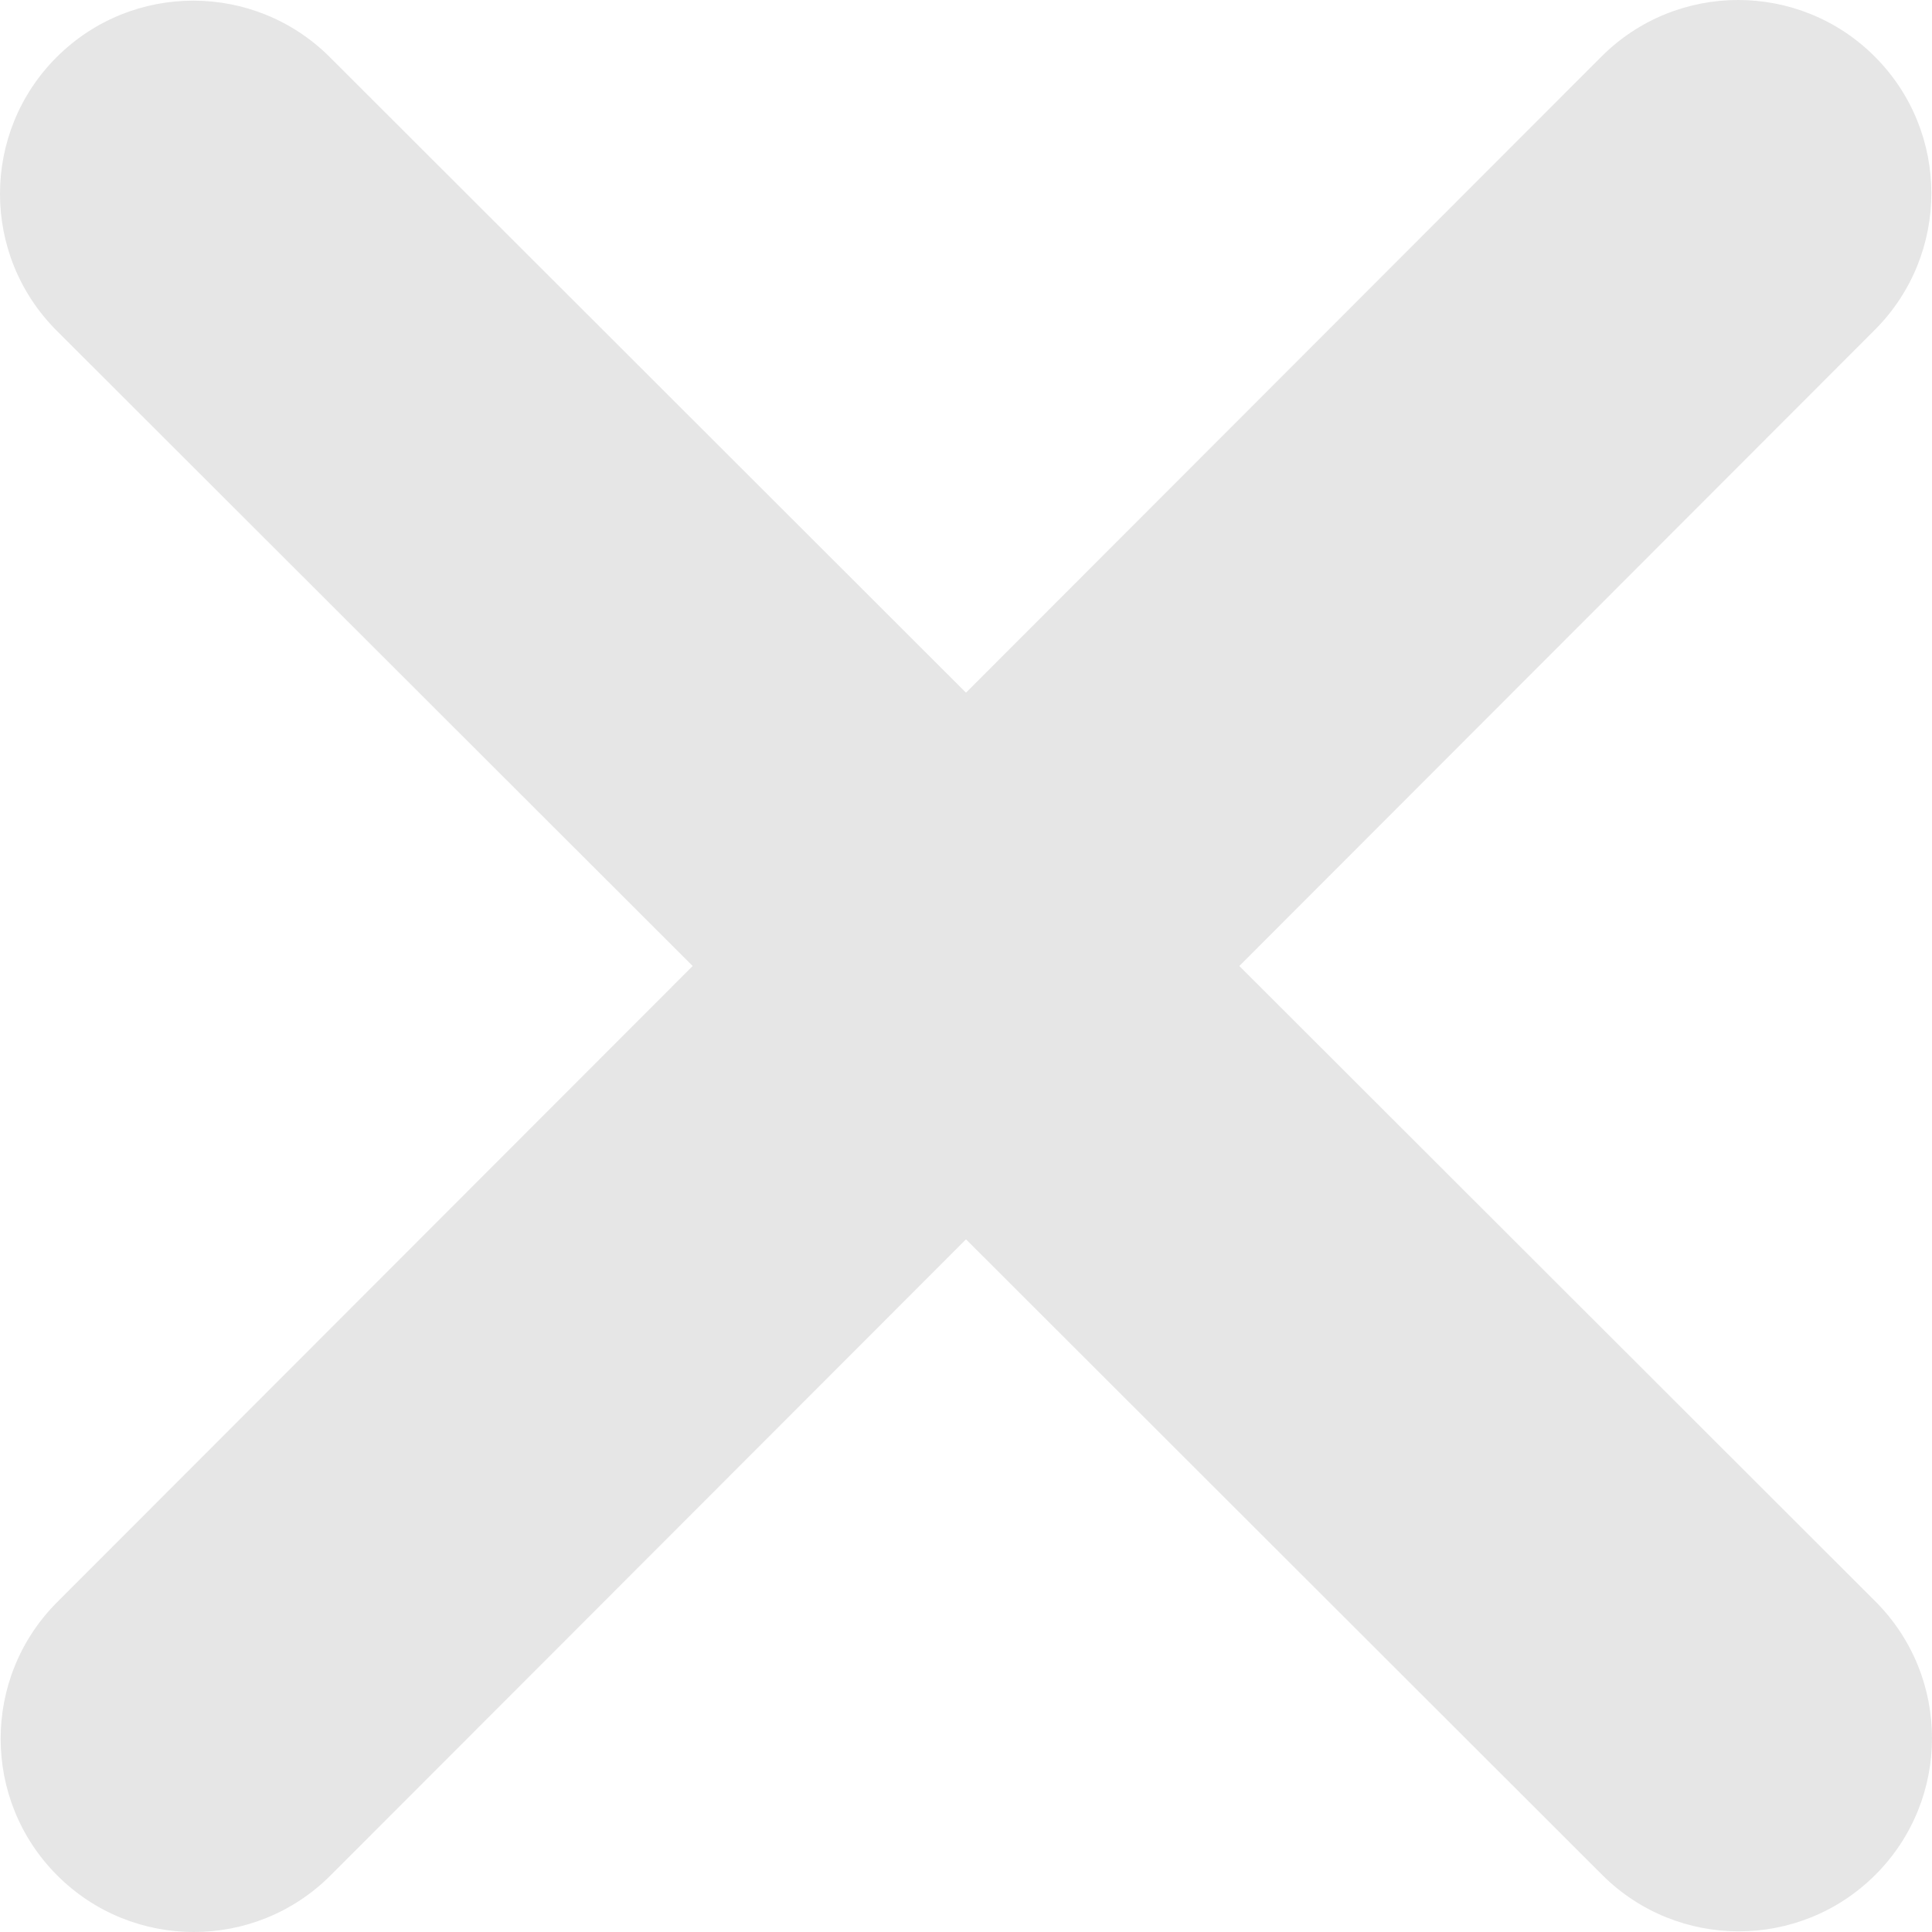
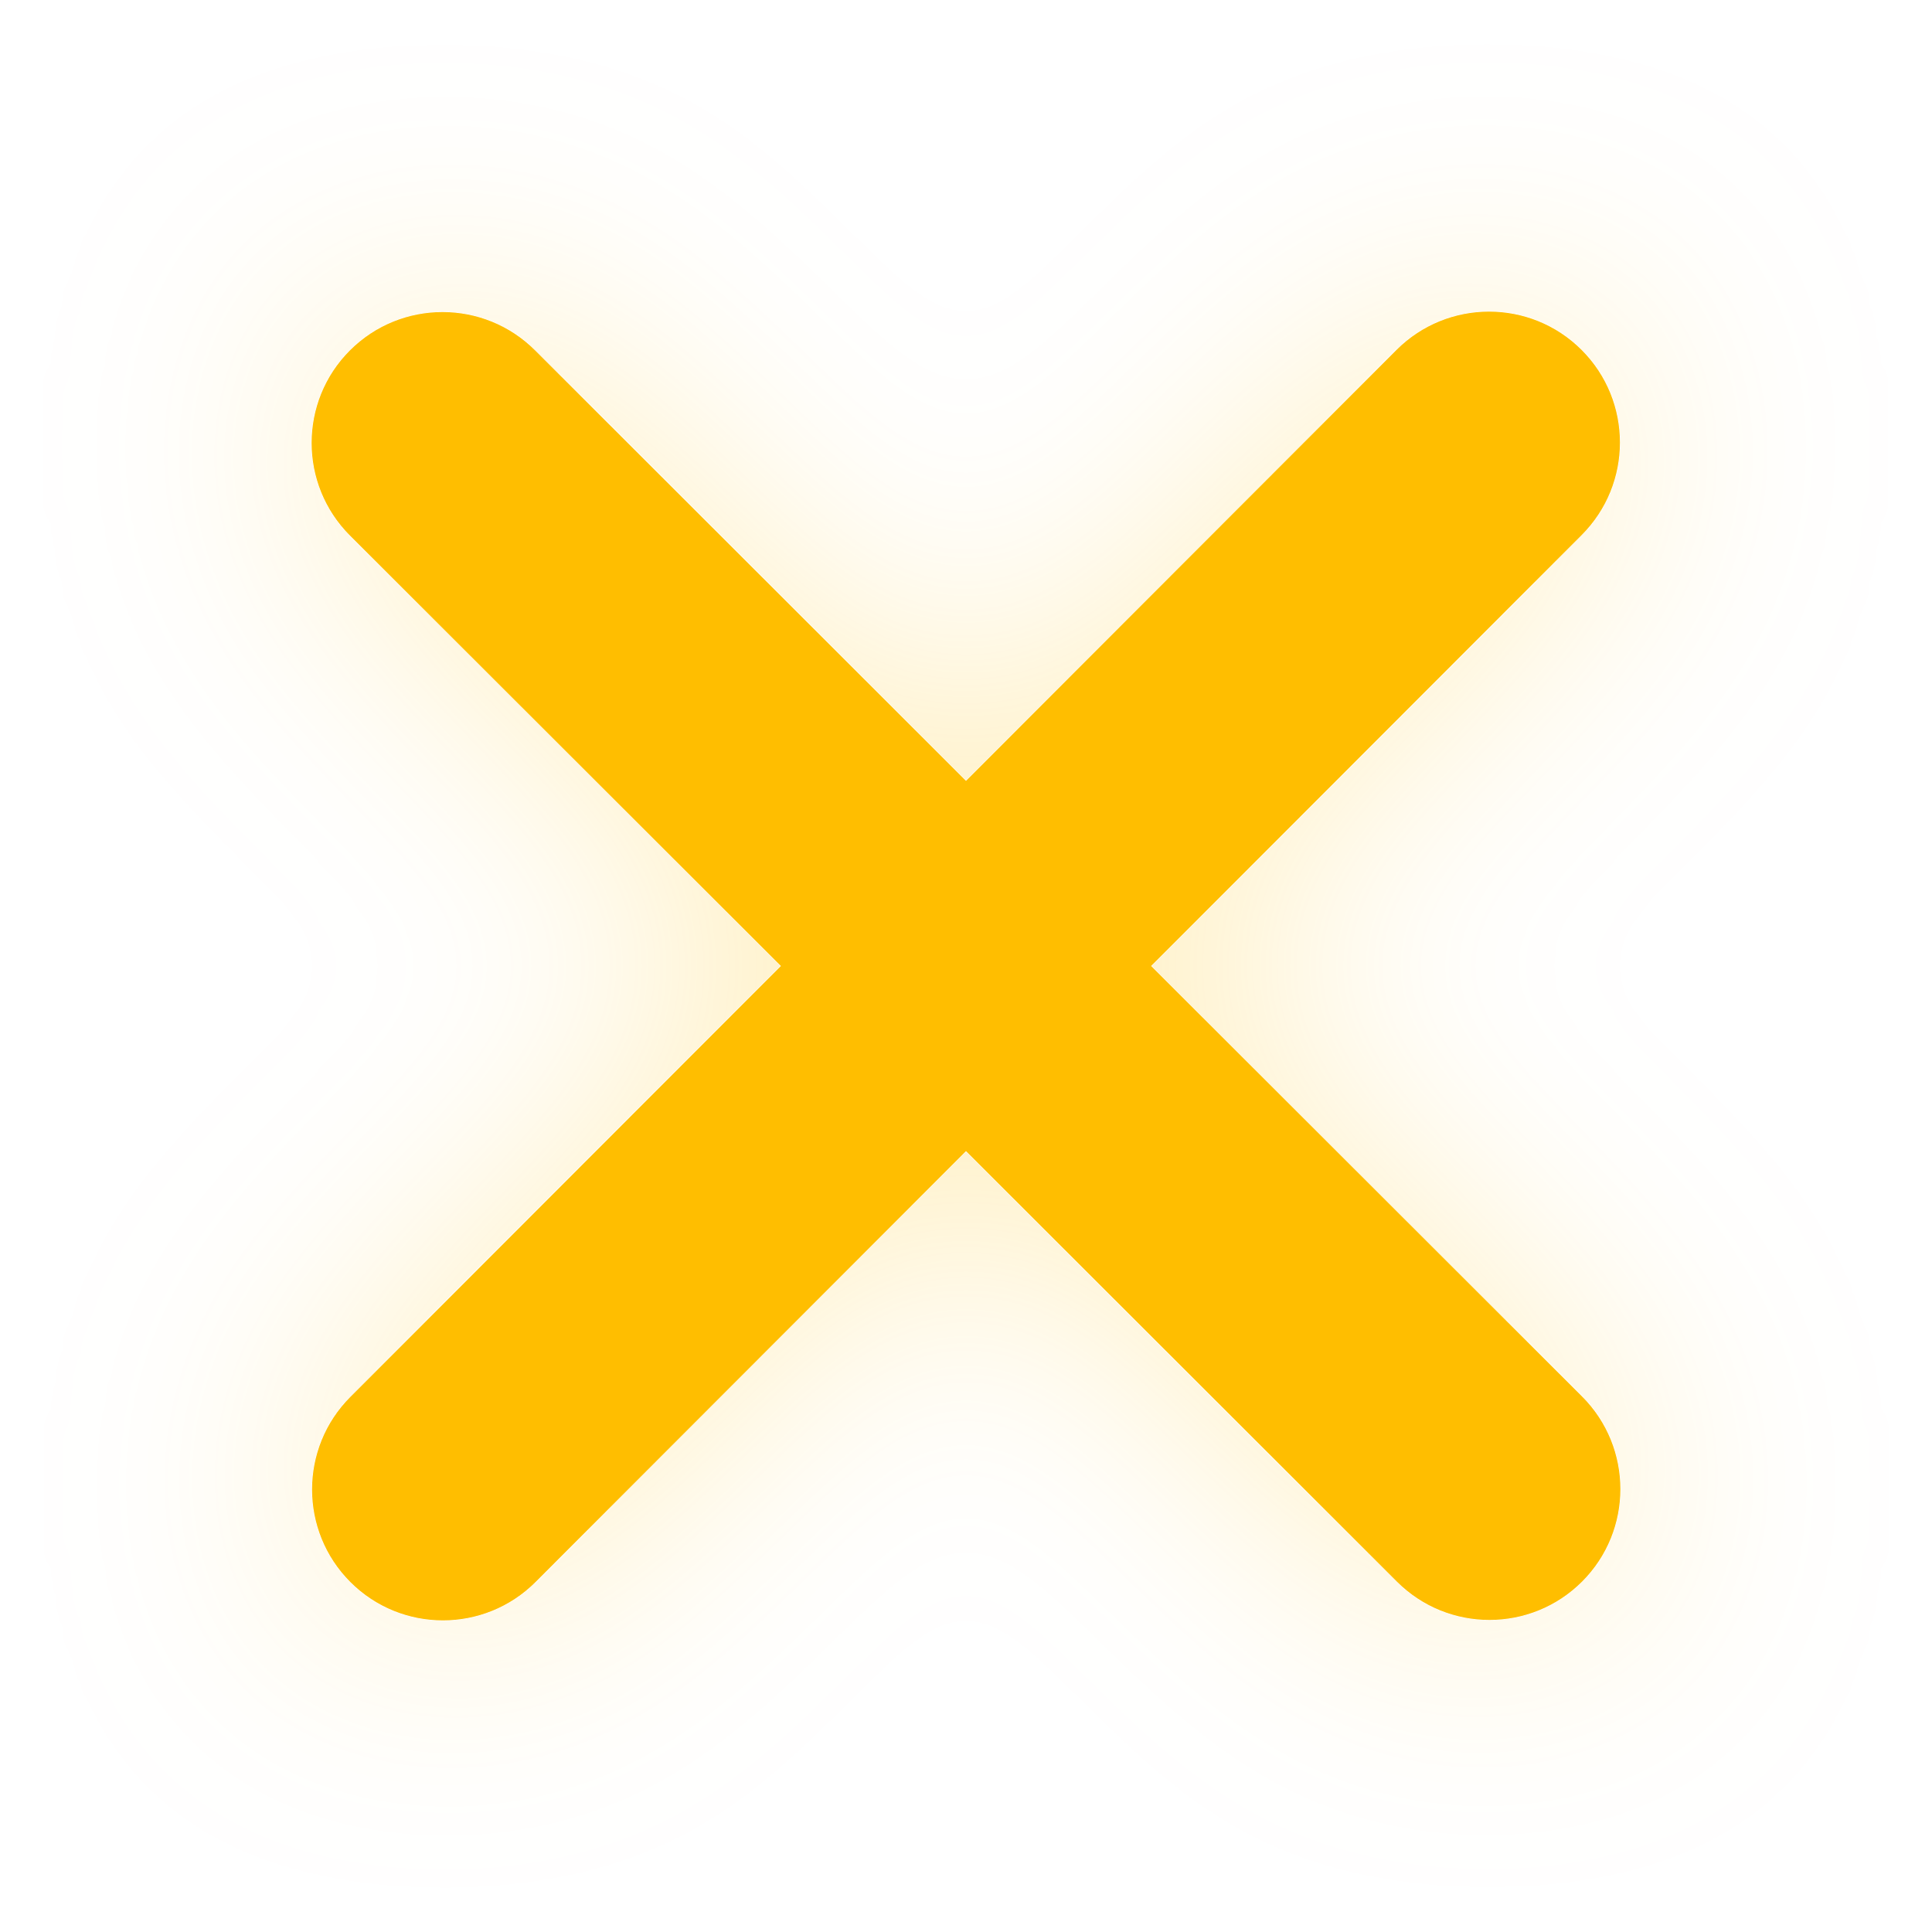
- <svg xmlns="http://www.w3.org/2000/svg" width="21" height="21" viewBox="0 0 21 21" fill="none">
-   <path d="M20.378 3.586C21.198 2.766 21.198 1.435 20.378 0.615C19.559 -0.205 18.227 -0.205 17.407 0.615L10.5 7.529L3.586 0.622C2.766 -0.198 1.435 -0.198 0.615 0.622C-0.205 1.441 -0.205 2.773 0.615 3.593L7.529 10.5L0.622 17.414C-0.198 18.234 -0.198 19.565 0.622 20.385C1.441 21.205 2.773 21.205 3.593 20.385L10.5 13.471L17.414 20.378C18.234 21.198 19.565 21.198 20.385 20.378C21.205 19.559 21.205 18.227 20.385 17.407L13.471 10.5L20.378 3.586Z" fill="#E6E6E6" />
+ <svg xmlns="http://www.w3.org/2000/svg" width="31" height="31" viewBox="0 0 31 31" fill="none">
+   <g filter="url(#filter0_d_470_3)">
+     <path d="M25.378 8.586C26.198 7.766 26.198 6.435 25.378 5.615C24.559 4.795 23.227 4.795 22.407 5.615L15.5 12.529L8.586 5.622C7.766 4.802 6.435 4.802 5.615 5.622C4.795 6.441 4.795 7.773 5.615 8.593L12.529 15.5L5.622 22.414C4.802 23.234 4.802 24.565 5.622 25.385C6.441 26.205 7.773 26.205 8.593 25.385L15.5 18.471L22.414 25.378C23.234 26.198 24.565 26.198 25.385 25.378C26.205 24.559 26.205 23.227 25.385 22.407L18.471 15.5L25.378 8.586Z" fill="#FFBE00" />
+   </g>
+   <defs>
+     <filter id="filter0_d_470_3" x="0.7" y="0.7" width="29.6" height="29.6" filterUnits="userSpaceOnUse" color-interpolation-filters="sRGB">
+       <feFlood flood-opacity="0" result="BackgroundImageFix" />
+       <feColorMatrix in="SourceAlpha" type="matrix" values="0 0 0 0 0 0 0 0 0 0 0 0 0 0 0 0 0 0 127 0" result="hardAlpha" />
+       <feOffset />
+       <feGaussianBlur stdDeviation="2.15" />
+       <feComposite in2="hardAlpha" operator="out" />
+       <feColorMatrix type="matrix" values="0 0 0 0 1 0 0 0 0 0.745 0 0 0 0 0 0 0 0 0.25 0" />
+       <feBlend mode="normal" in2="BackgroundImageFix" result="effect1_dropShadow_470_3" />
+       <feBlend mode="normal" in="SourceGraphic" in2="effect1_dropShadow_470_3" result="shape" />
+     </filter>
+   </defs>
</svg>
